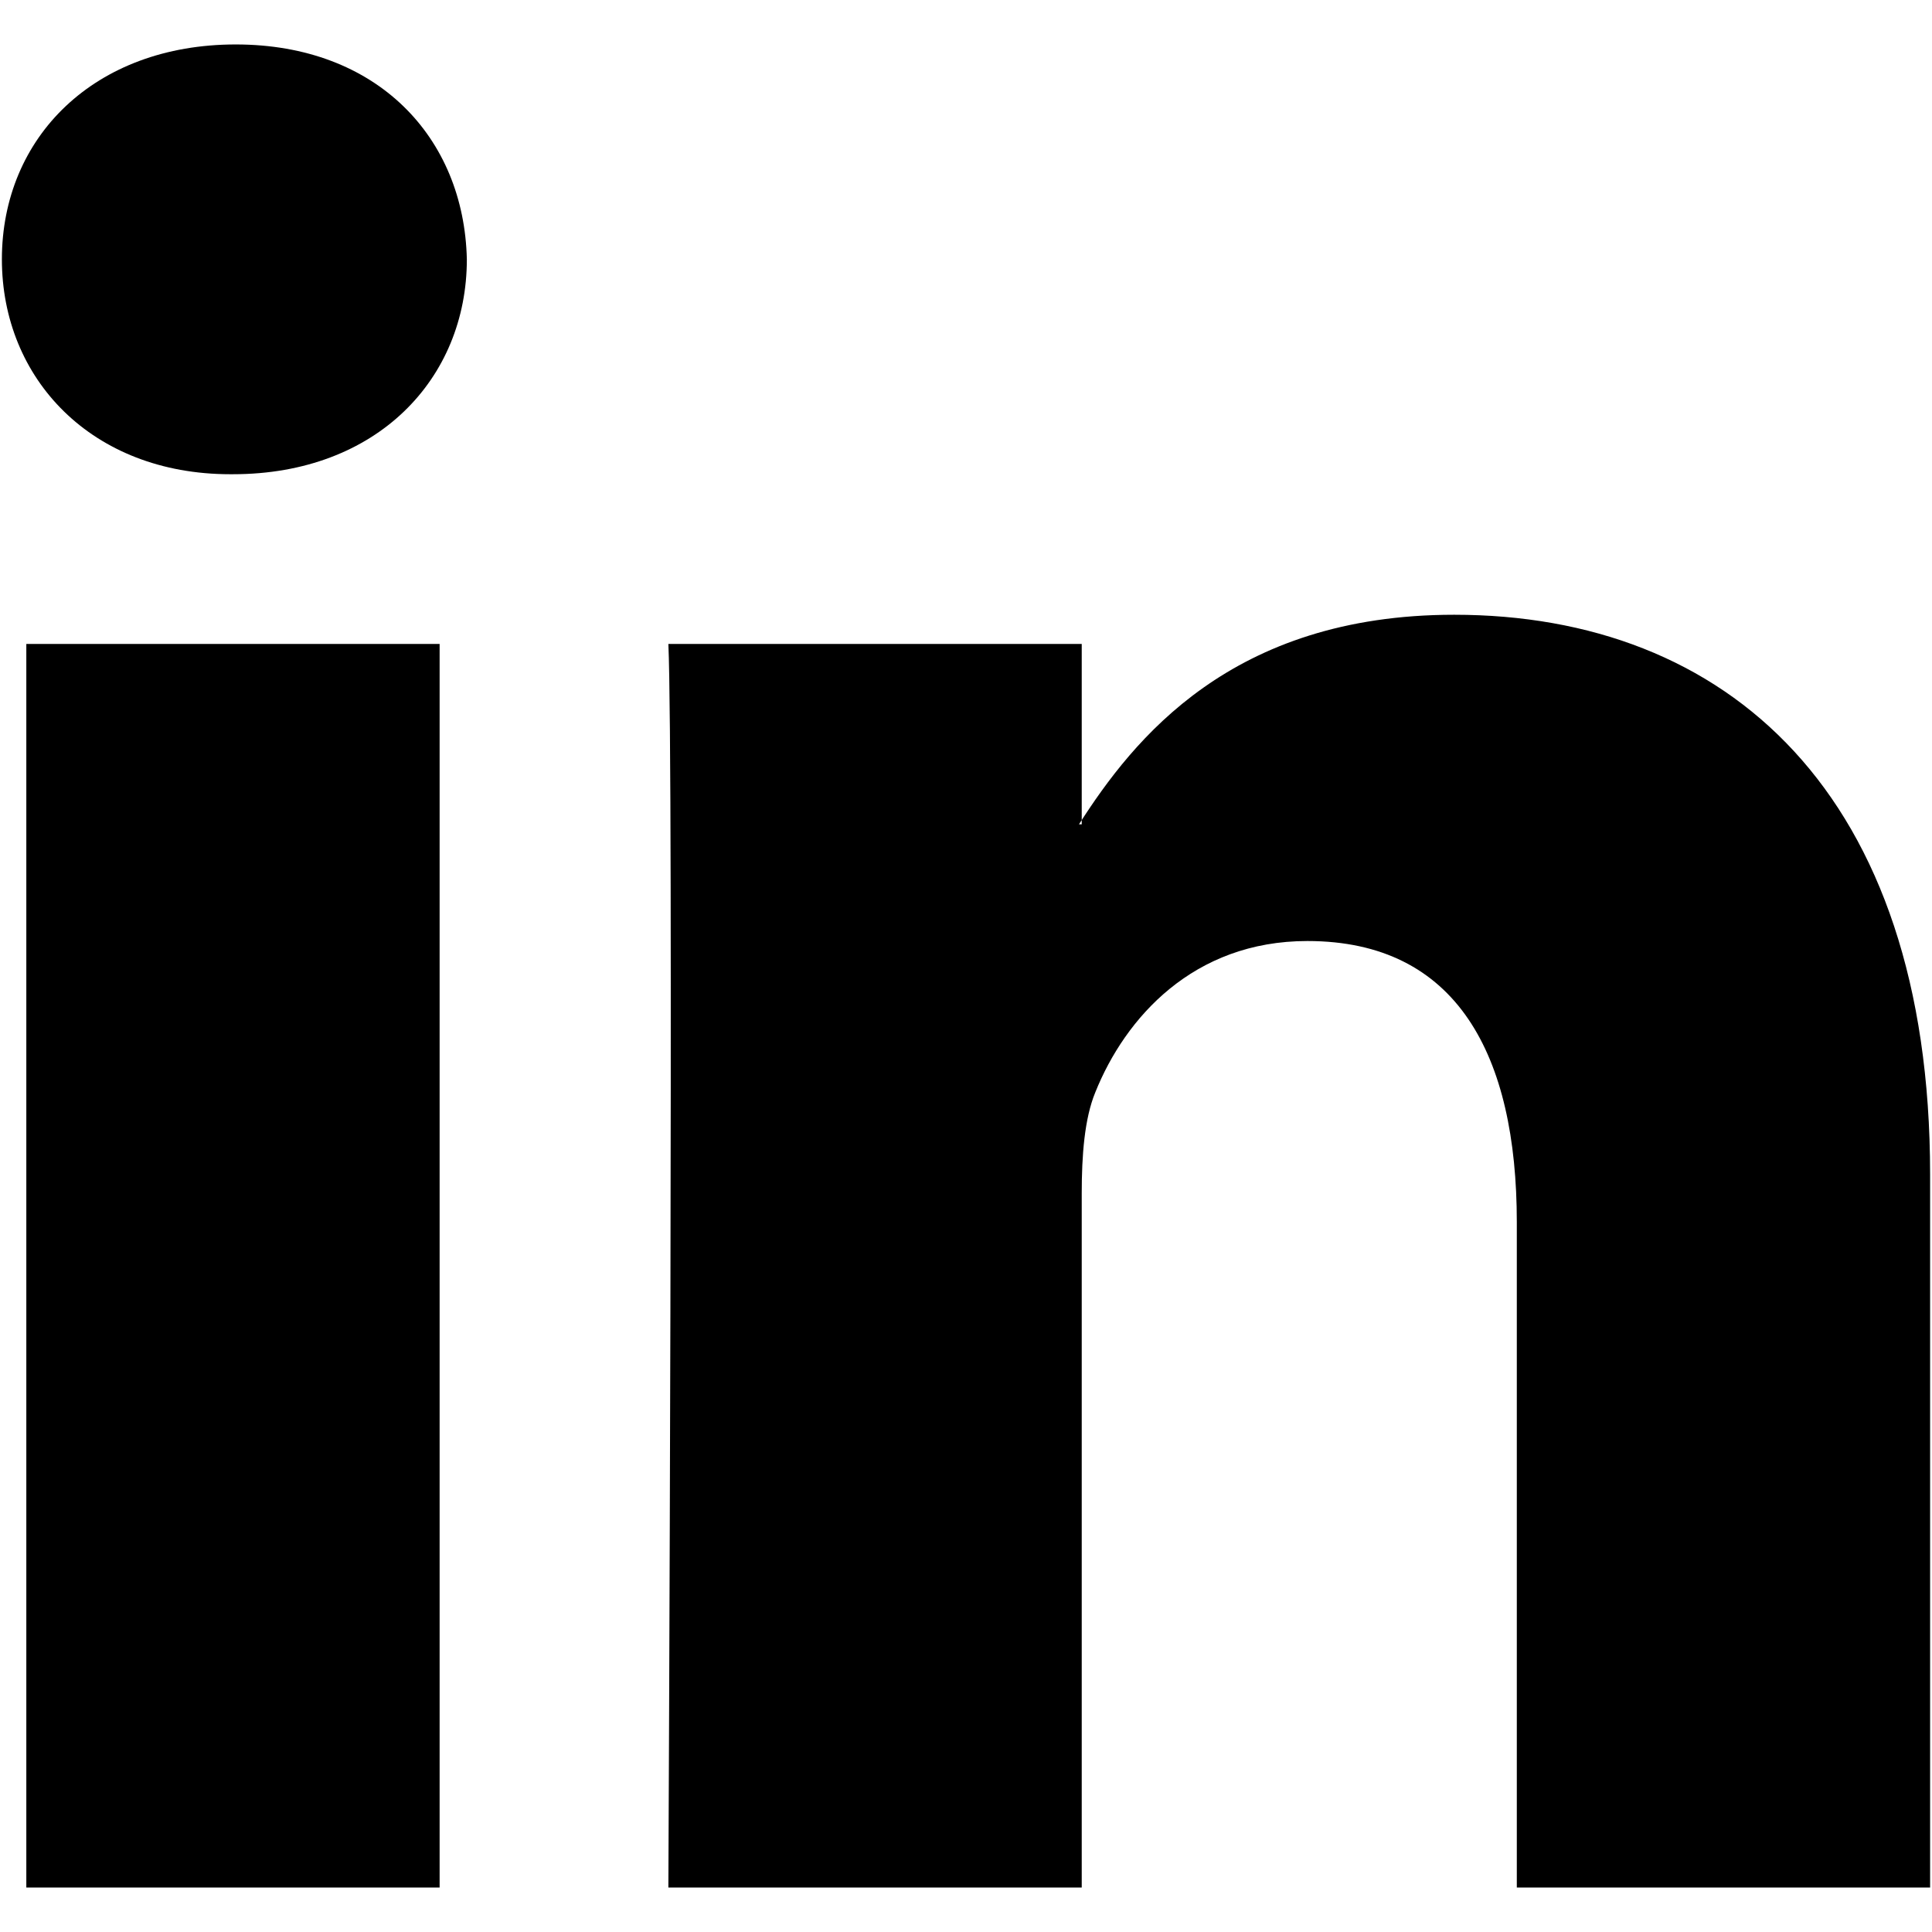
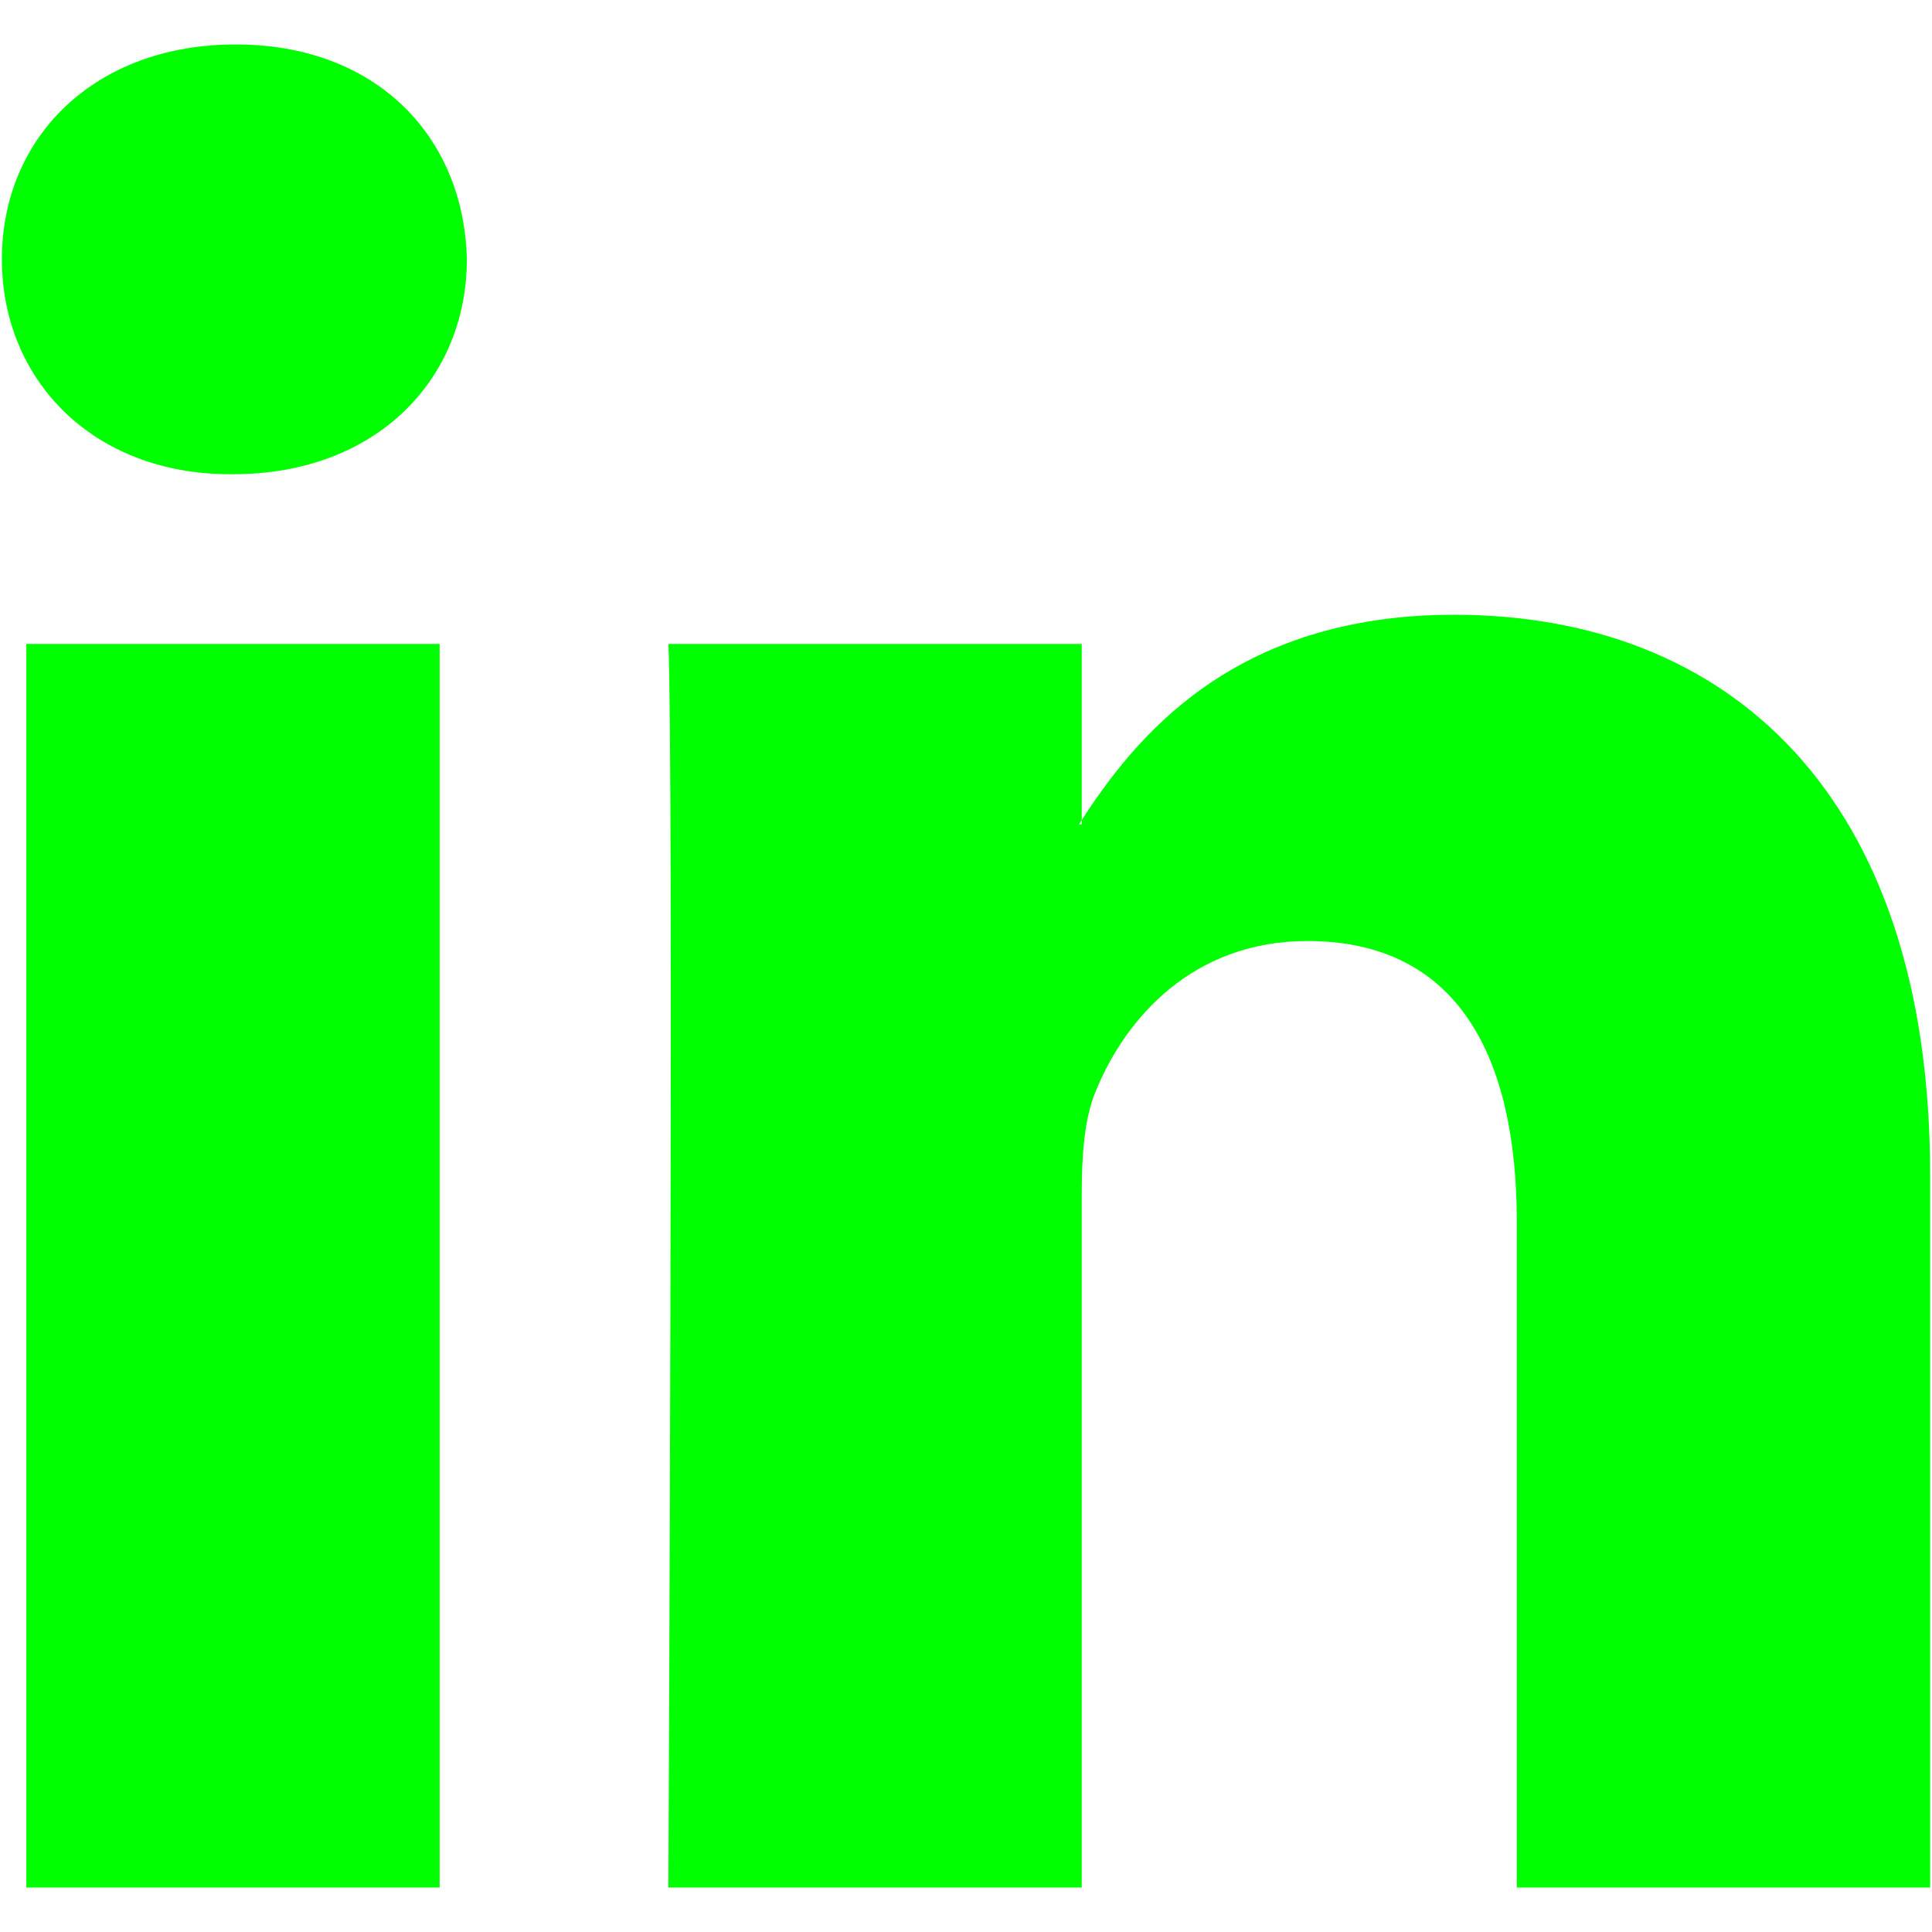
- <svg xmlns="http://www.w3.org/2000/svg" fill="#000000" version="1.1" width="800px" height="800px" viewBox="0 0 512 512" xml:space="preserve">
+ <svg xmlns="http://www.w3.org/2000/svg" fill="#00FF00" version="1.1" width="800px" height="800px" viewBox="0 0 512 512" xml:space="preserve">
  <g id="7935ec95c421cee6d86eb22ecd125aef">
    <path style="display: inline; fill-rule: evenodd; clip-rule: evenodd;" d="M116.504,500.219V170.654H6.975v329.564H116.504   L116.504,500.219z M61.751,125.674c38.183,0,61.968-25.328,61.968-56.953c-0.722-32.328-23.785-56.941-61.252-56.941   C24.994,11.781,0.5,36.394,0.5,68.722c0,31.625,23.772,56.953,60.53,56.953H61.751L61.751,125.674z M177.124,500.219   c0,0,1.437-298.643,0-329.564H286.67v47.794h-0.727c14.404-22.49,40.354-55.533,99.44-55.533   c72.085,0,126.116,47.103,126.116,148.333v188.971H401.971V323.912c0-44.301-15.848-74.531-55.497-74.531   c-30.254,0-48.284,20.38-56.202,40.08c-2.897,7.012-3.602,16.861-3.602,26.711v184.047H177.124L177.124,500.219z">

</path>
  </g>
</svg>
